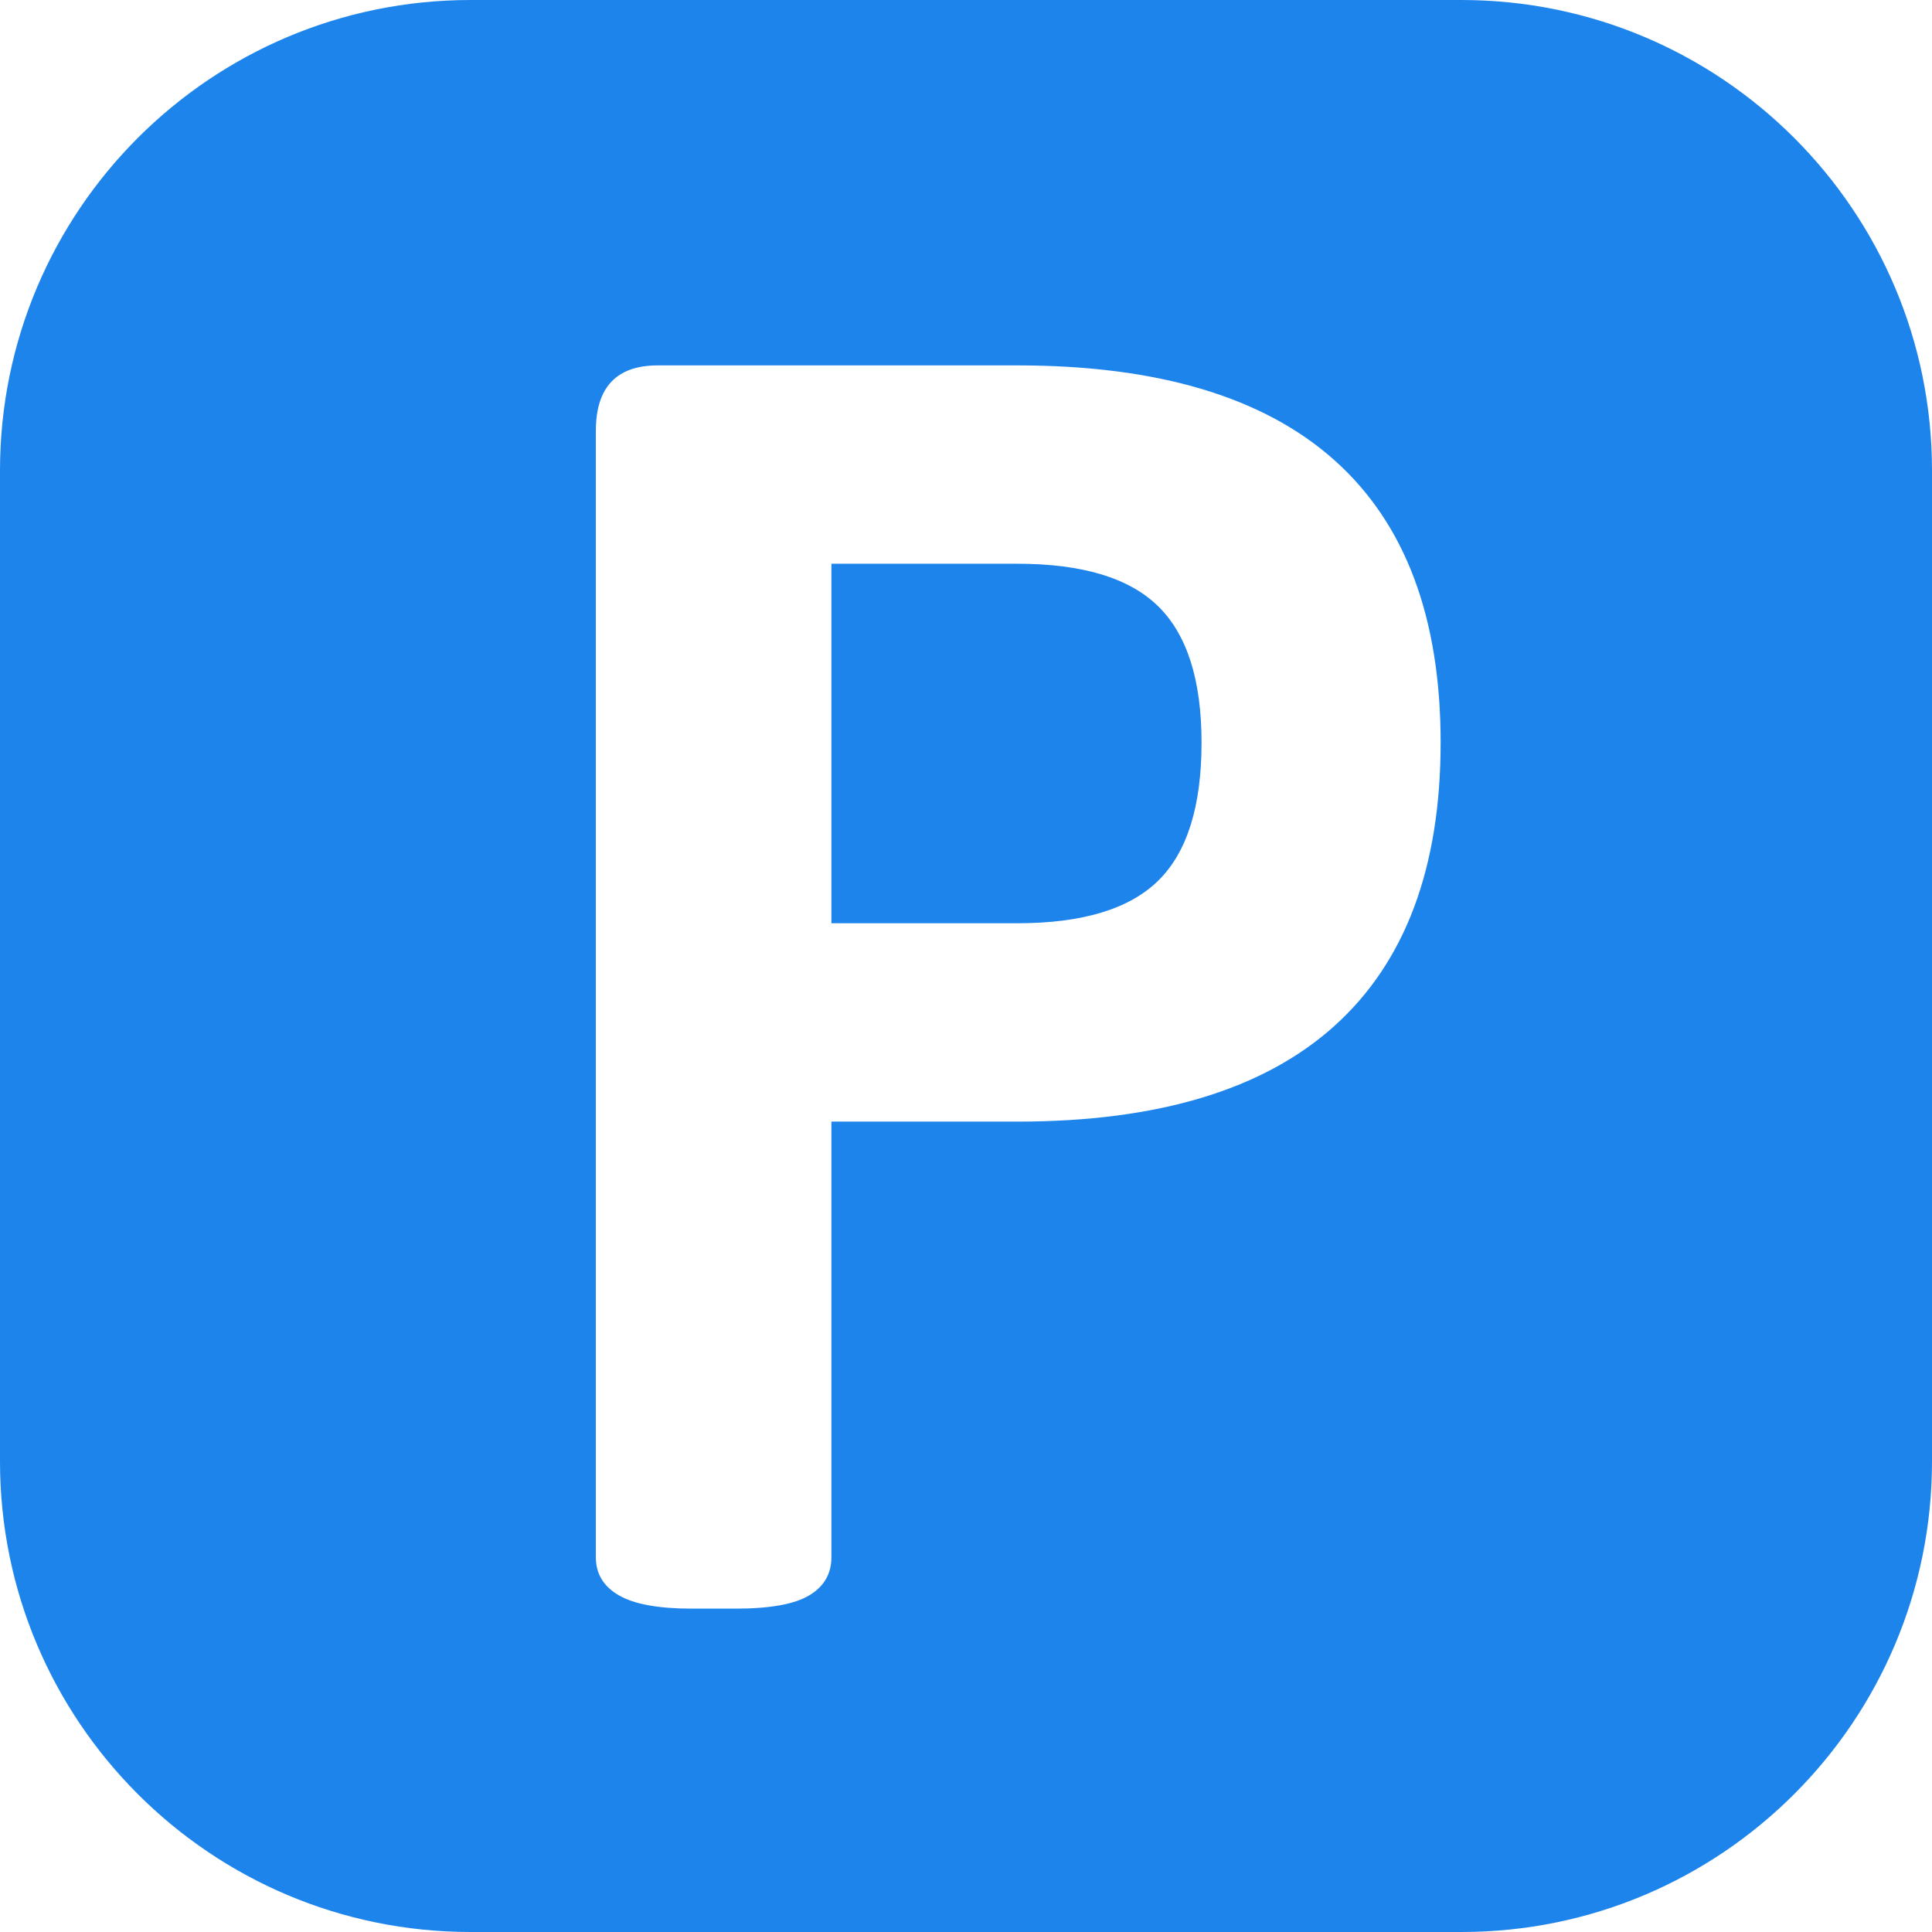
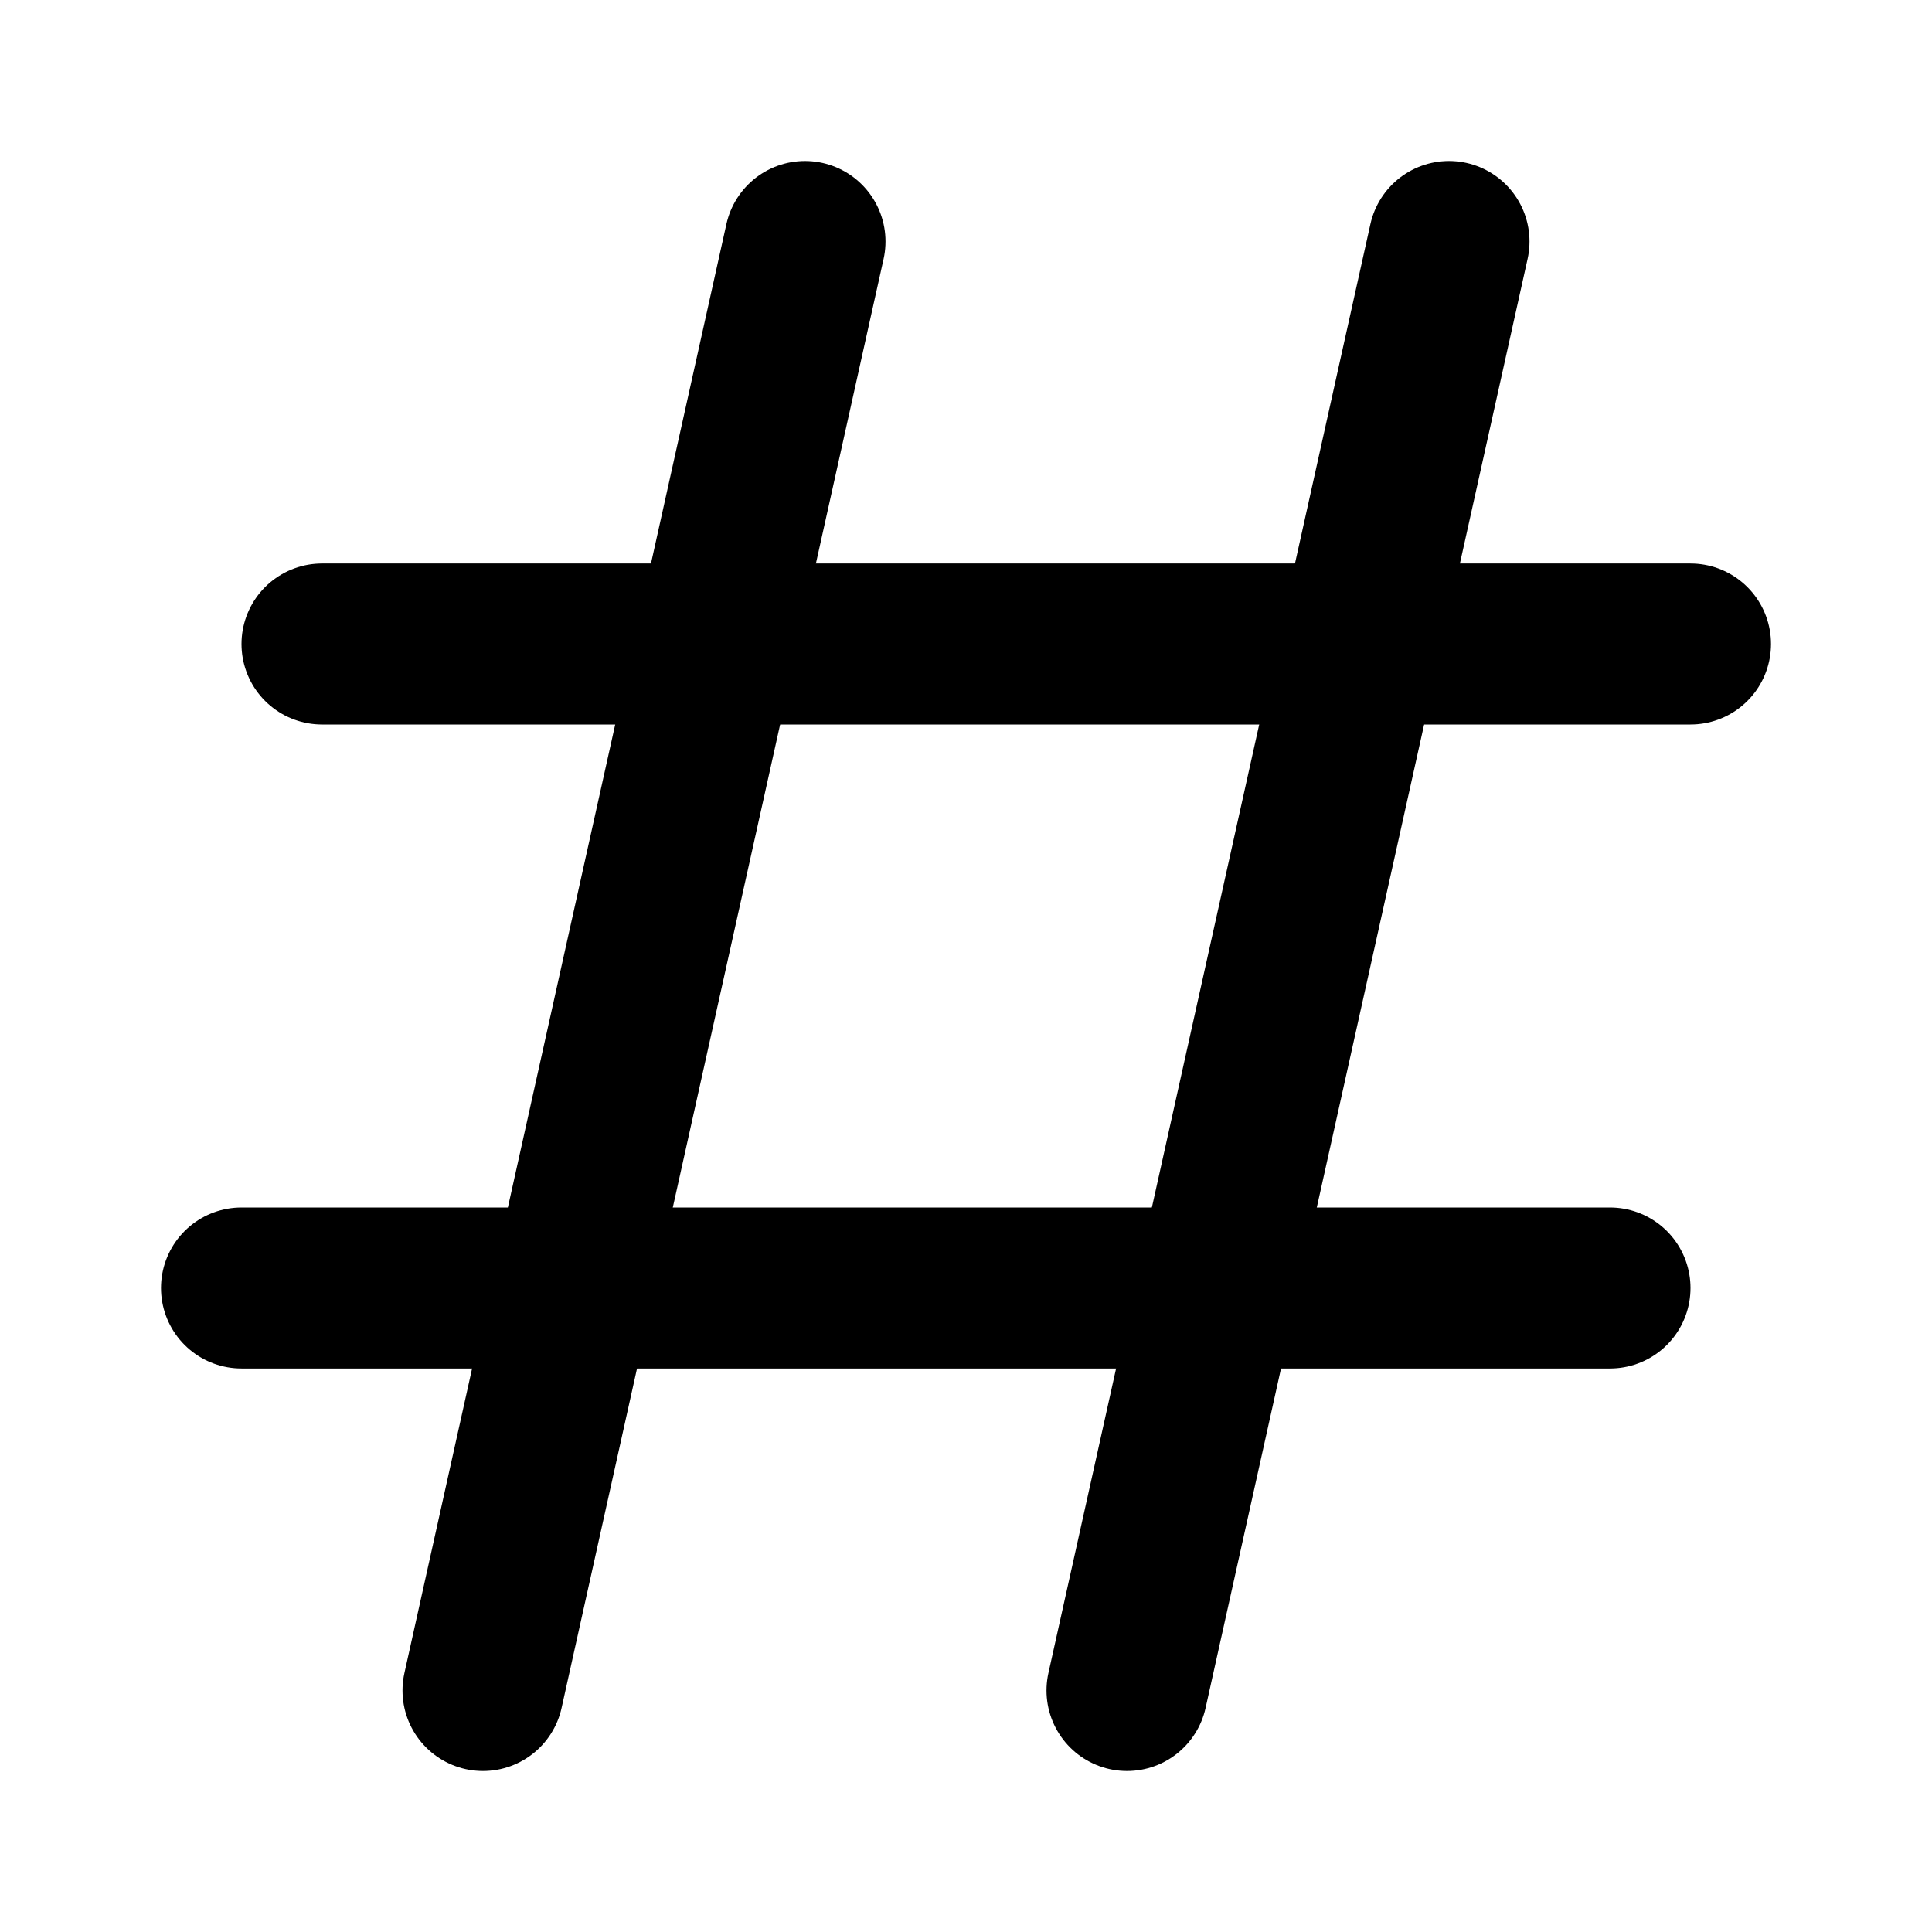
- <svg xmlns="http://www.w3.org/2000/svg" viewBox="0 0 24 24" fill="none" color="#000000" stroke-width="1.5">
-   <g>
-     <path fill-rule="evenodd" clip-rule="evenodd" d="M 24 18.154 C 24 21.382 21.382 24 18.154 24 L 5.846 24 C 2.618 24 0 21.382 0 18.154 L 0 5.846 C 0 2.618 2.618 0 5.846 0 L 18.154 0 C 21.382 0 24 2.618 24 5.846 L 24 18.154 Z" style="transform-origin: 12px 12px; fill: rgb(29, 132, 236);" />
-   </g>
-   <path d="M 8.59 19.983 Q 7.974 19.983 7.688 19.818 Q 7.402 19.653 7.402 19.345 L 7.402 5.353 Q 7.402 4.539 8.172 4.539 L 12.638 4.539 Q 15.256 4.539 16.576 5.716 Q 17.896 6.893 17.896 9.225 Q 17.896 11.557 16.576 12.745 Q 15.256 13.933 12.638 13.933 L 10.328 13.933 L 10.328 19.345 Q 10.328 19.653 10.053 19.818 Q 9.778 19.983 9.14 19.983 Z M 10.328 11.469 L 12.638 11.469 Q 13.848 11.469 14.387 10.941 Q 14.926 10.413 14.926 9.225 Q 14.926 8.059 14.387 7.531 Q 13.848 7.003 12.638 7.003 L 10.328 7.003 Z" style="fill: rgb(255, 255, 255);" />
+ <svg xmlns="http://www.w3.org/2000/svg" width="36" height="36" viewBox="0 0 24 24" fill="none" stroke="currentColor" stroke-width="2" stroke-linecap="round" stroke-linejoin="round" class="ai ai-Hashtag" data-darkreader-inline-stroke="" style="--darkreader-inline-stroke: currentColor;">
+   <path d="M10 3L6 21" />
+   <path d="M18 3l-4 18" />
+   <path d="M4 8h17" />
+   <path d="M3 16h17" />
</svg>
